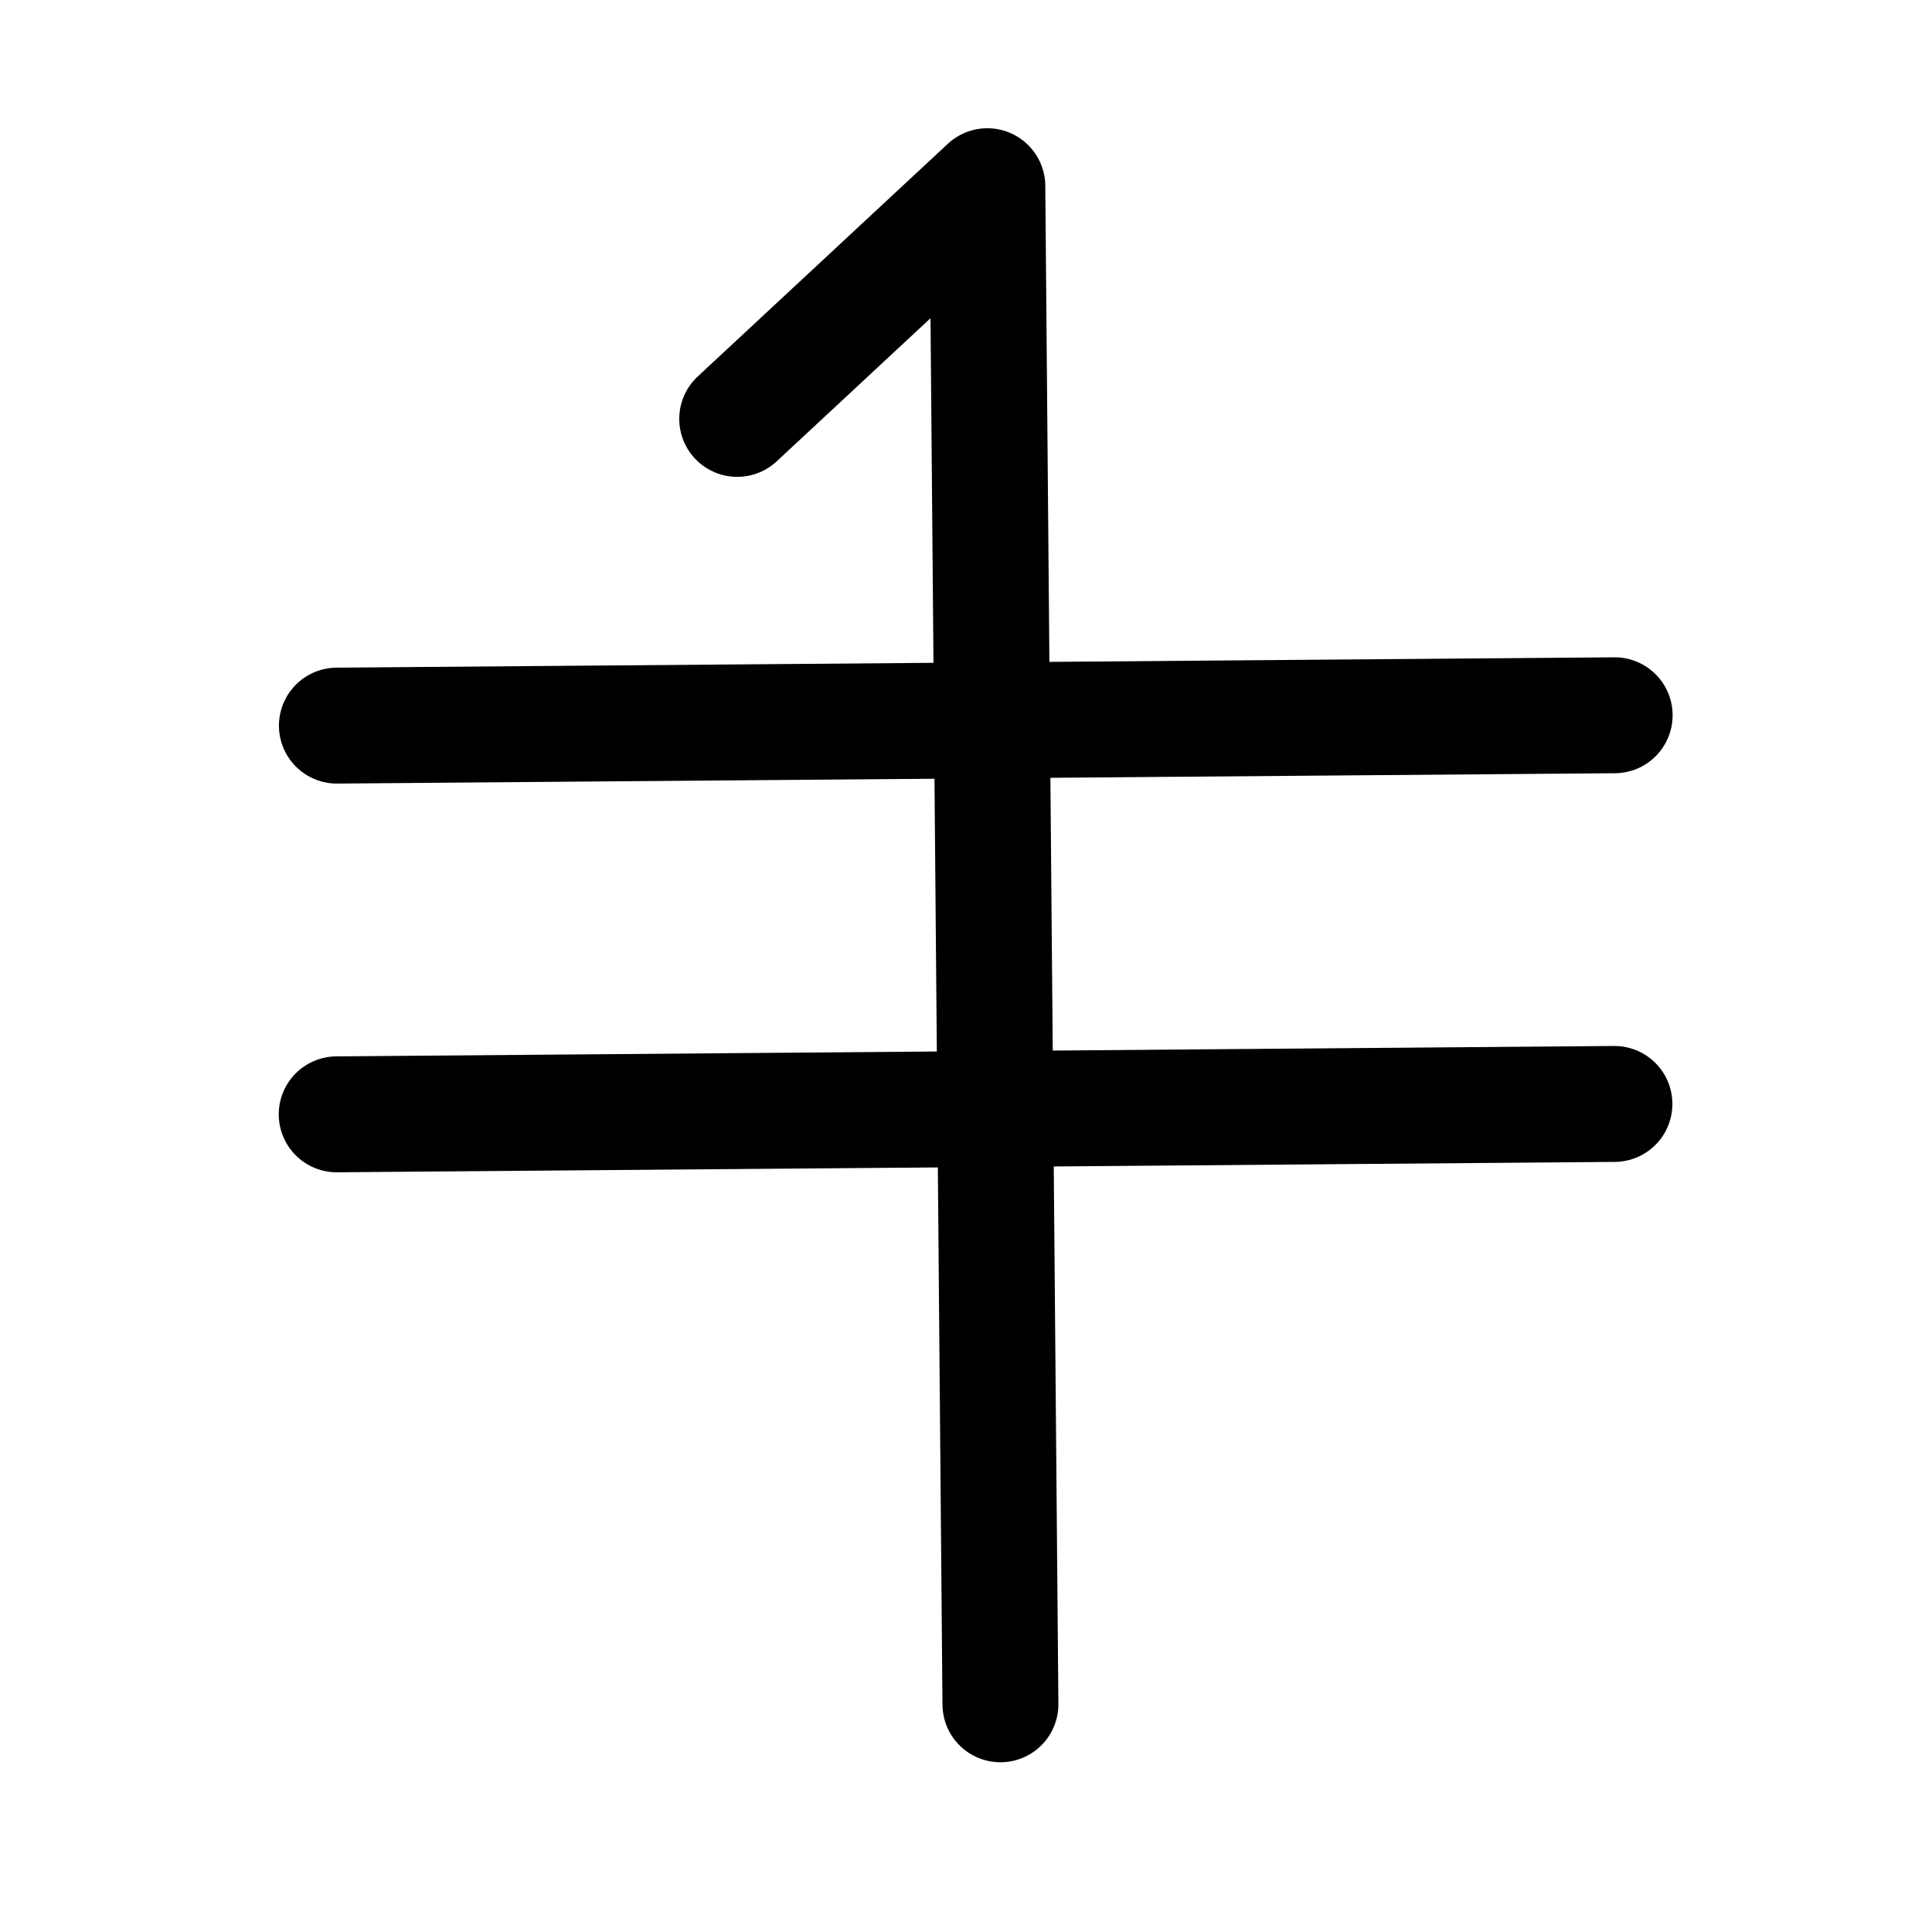
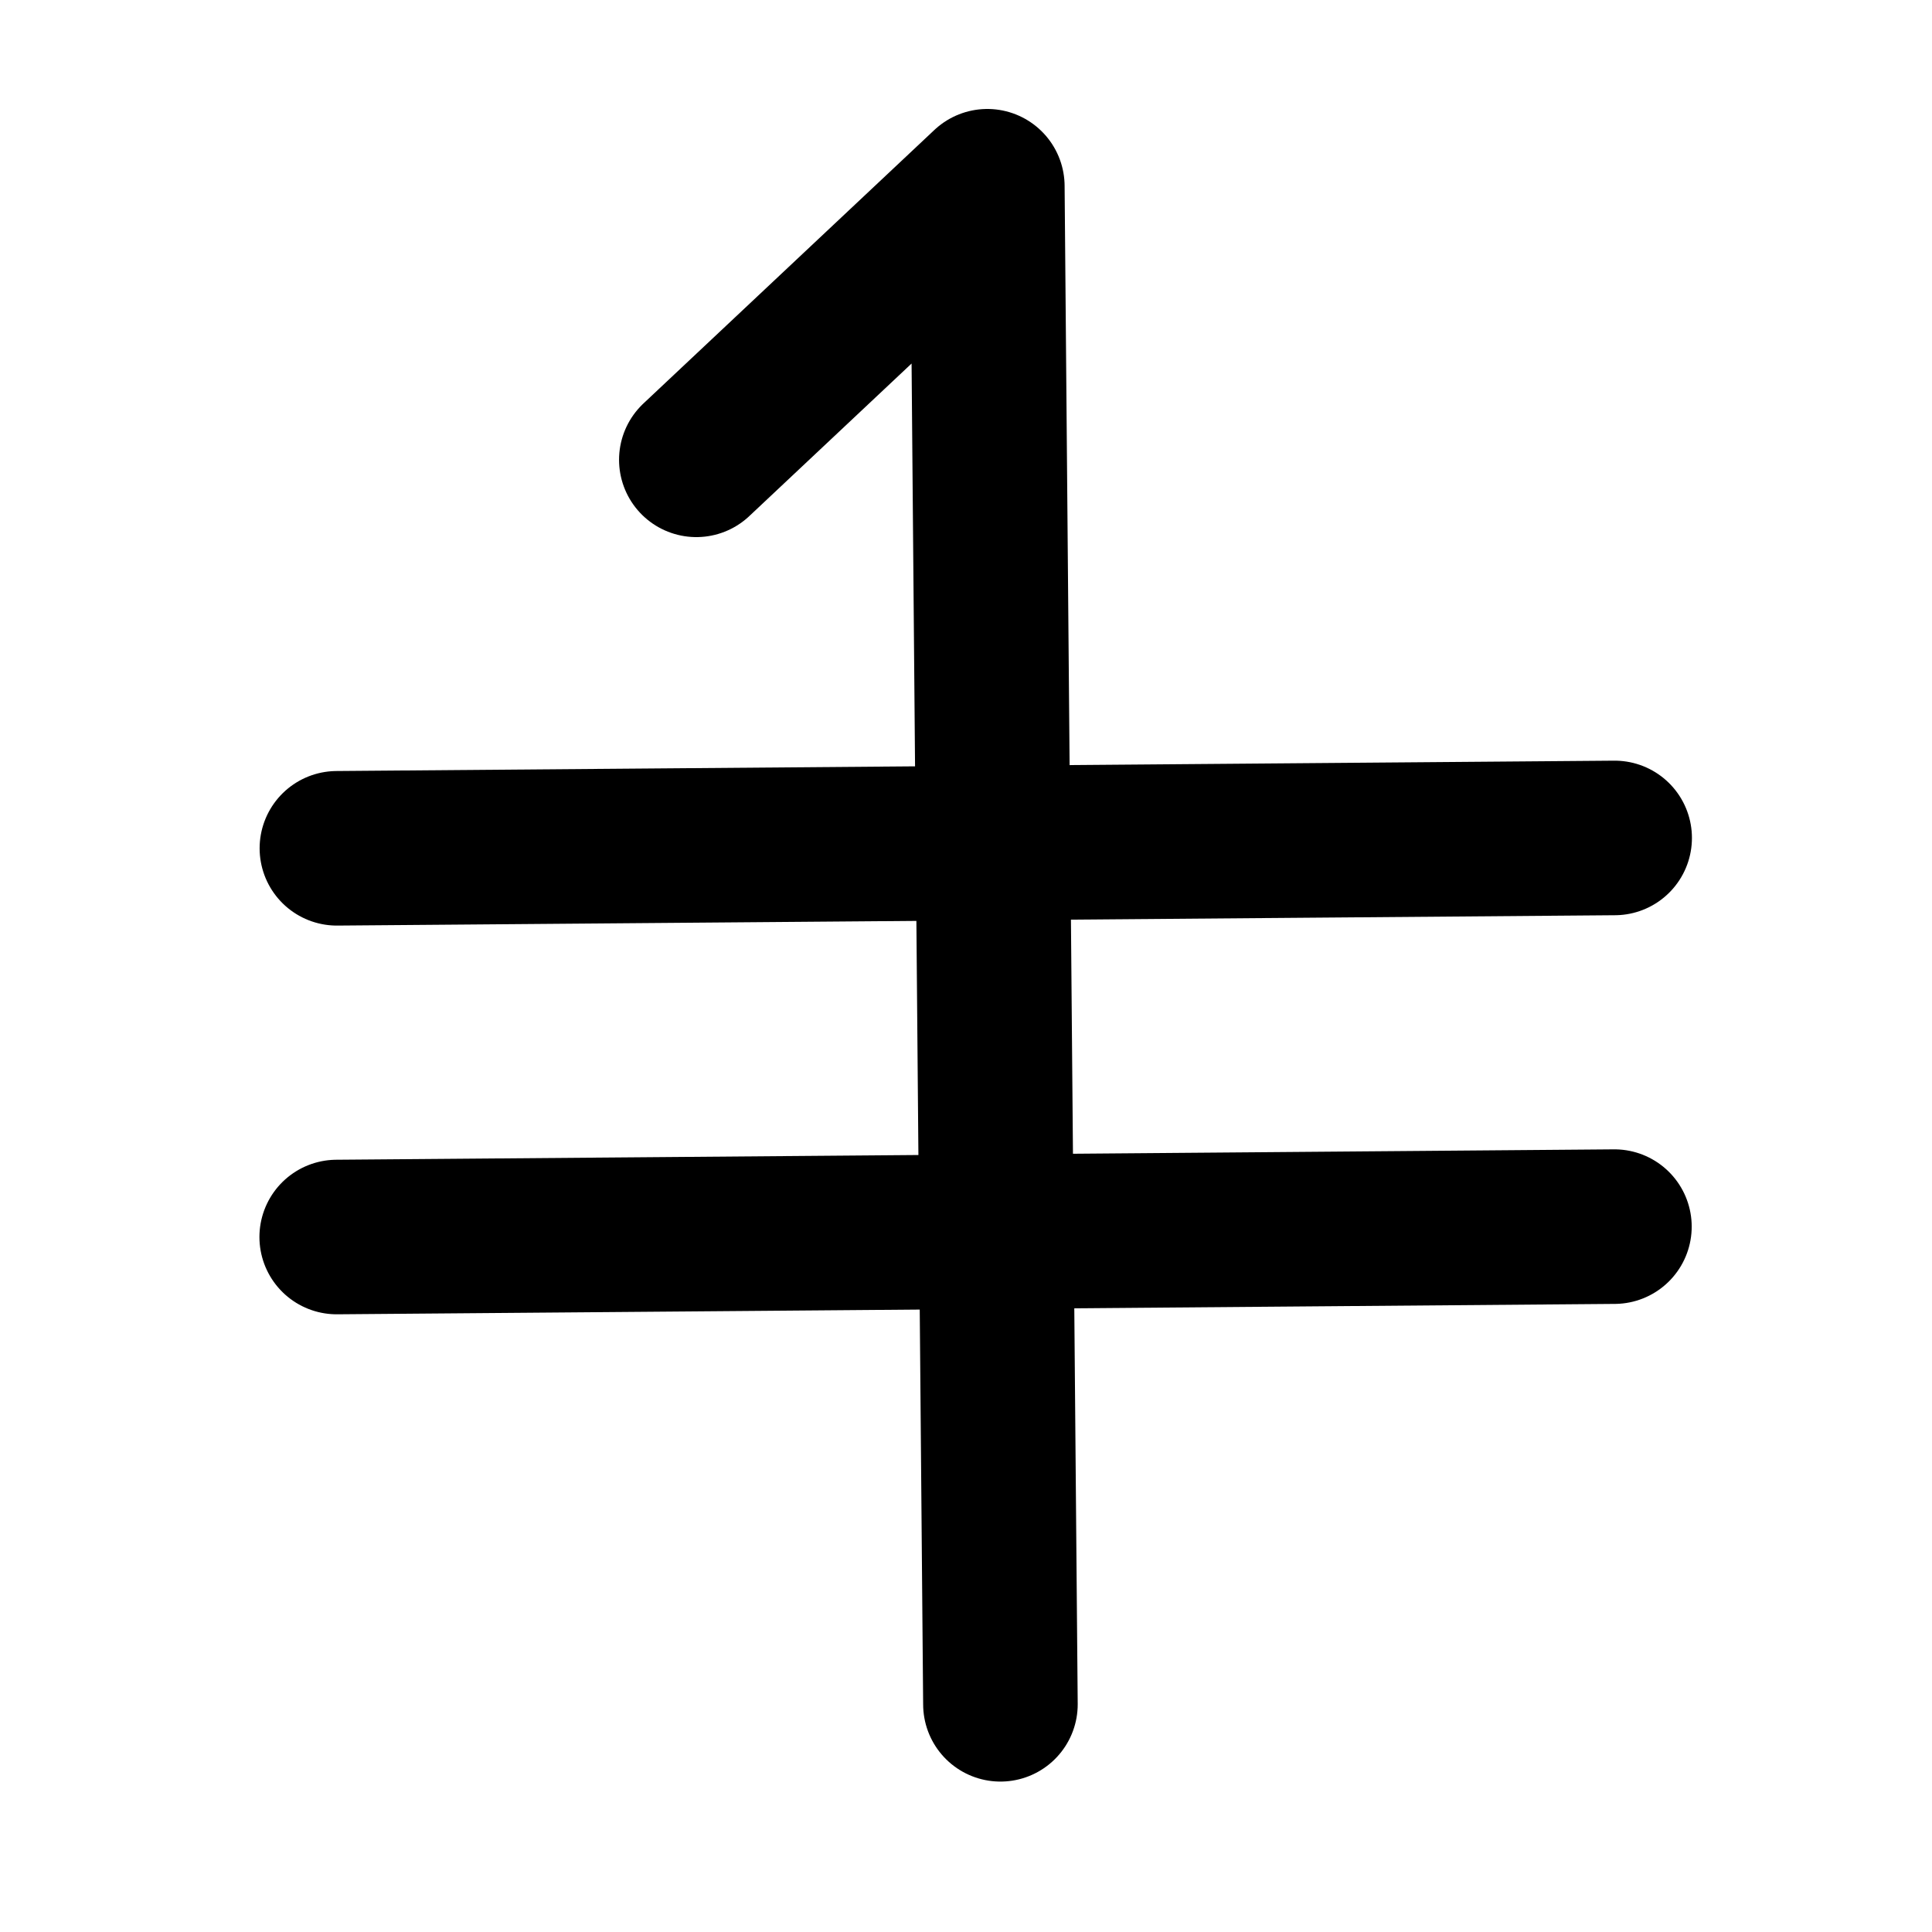
<svg xmlns="http://www.w3.org/2000/svg" width="50mm" height="50mm" viewBox="0 0 50 50" version="1.1" id="svg5">
  <defs id="defs2" />
  <g id="layer1">
-     <path style="fill:none;stroke:#000000;stroke-width:3;stroke-linecap:round;stroke-linejoin:round;stroke-dasharray:none;paint-order:fill markers stroke;stop-color:#000000" d="M 19.079,10.841 25.552,4.819 25.891,44.107" id="path2669" />
-     <path style="fill:#803300;stroke:#000000;stroke-width:3;stroke-linecap:round;stroke-linejoin:round;paint-order:fill markers stroke;stop-color:#000000;stroke-dasharray:none" d="M 8.719,18.779 41.787,18.511" id="path364" />
-     <path style="fill:#803300;stroke:#000000;stroke-width:3;stroke-linecap:round;stroke-linejoin:round;paint-order:fill markers stroke;stop-color:#000000;stroke-dasharray:none" d="M 8.714,28.839 41.781,28.57" id="path364-3" />
+     <path style="fill:none;stroke:#000000;stroke-width:4;stroke-linecap:round;stroke-linejoin:round;stroke-dasharray:none;paint-order:fill markers stroke;stop-color:#000000" d="m 18.021,11.9 7.531,-7.08 0.339,39.287" id="path2669" />
+     <path style="fill:#803300;stroke:#000000;stroke-width:4;stroke-linecap:round;stroke-linejoin:round;stroke-dasharray:none;paint-order:fill markers stroke;stop-color:#000000" d="M 8.719,21.954 41.787,21.686" id="path364" />
+     <path style="fill:#803300;stroke:#000000;stroke-width:4;stroke-linecap:round;stroke-linejoin:round;stroke-dasharray:none;paint-order:fill markers stroke;stop-color:#000000" d="M 8.714,32.014 41.781,31.745" id="path364-3" />
  </g>
</svg>
